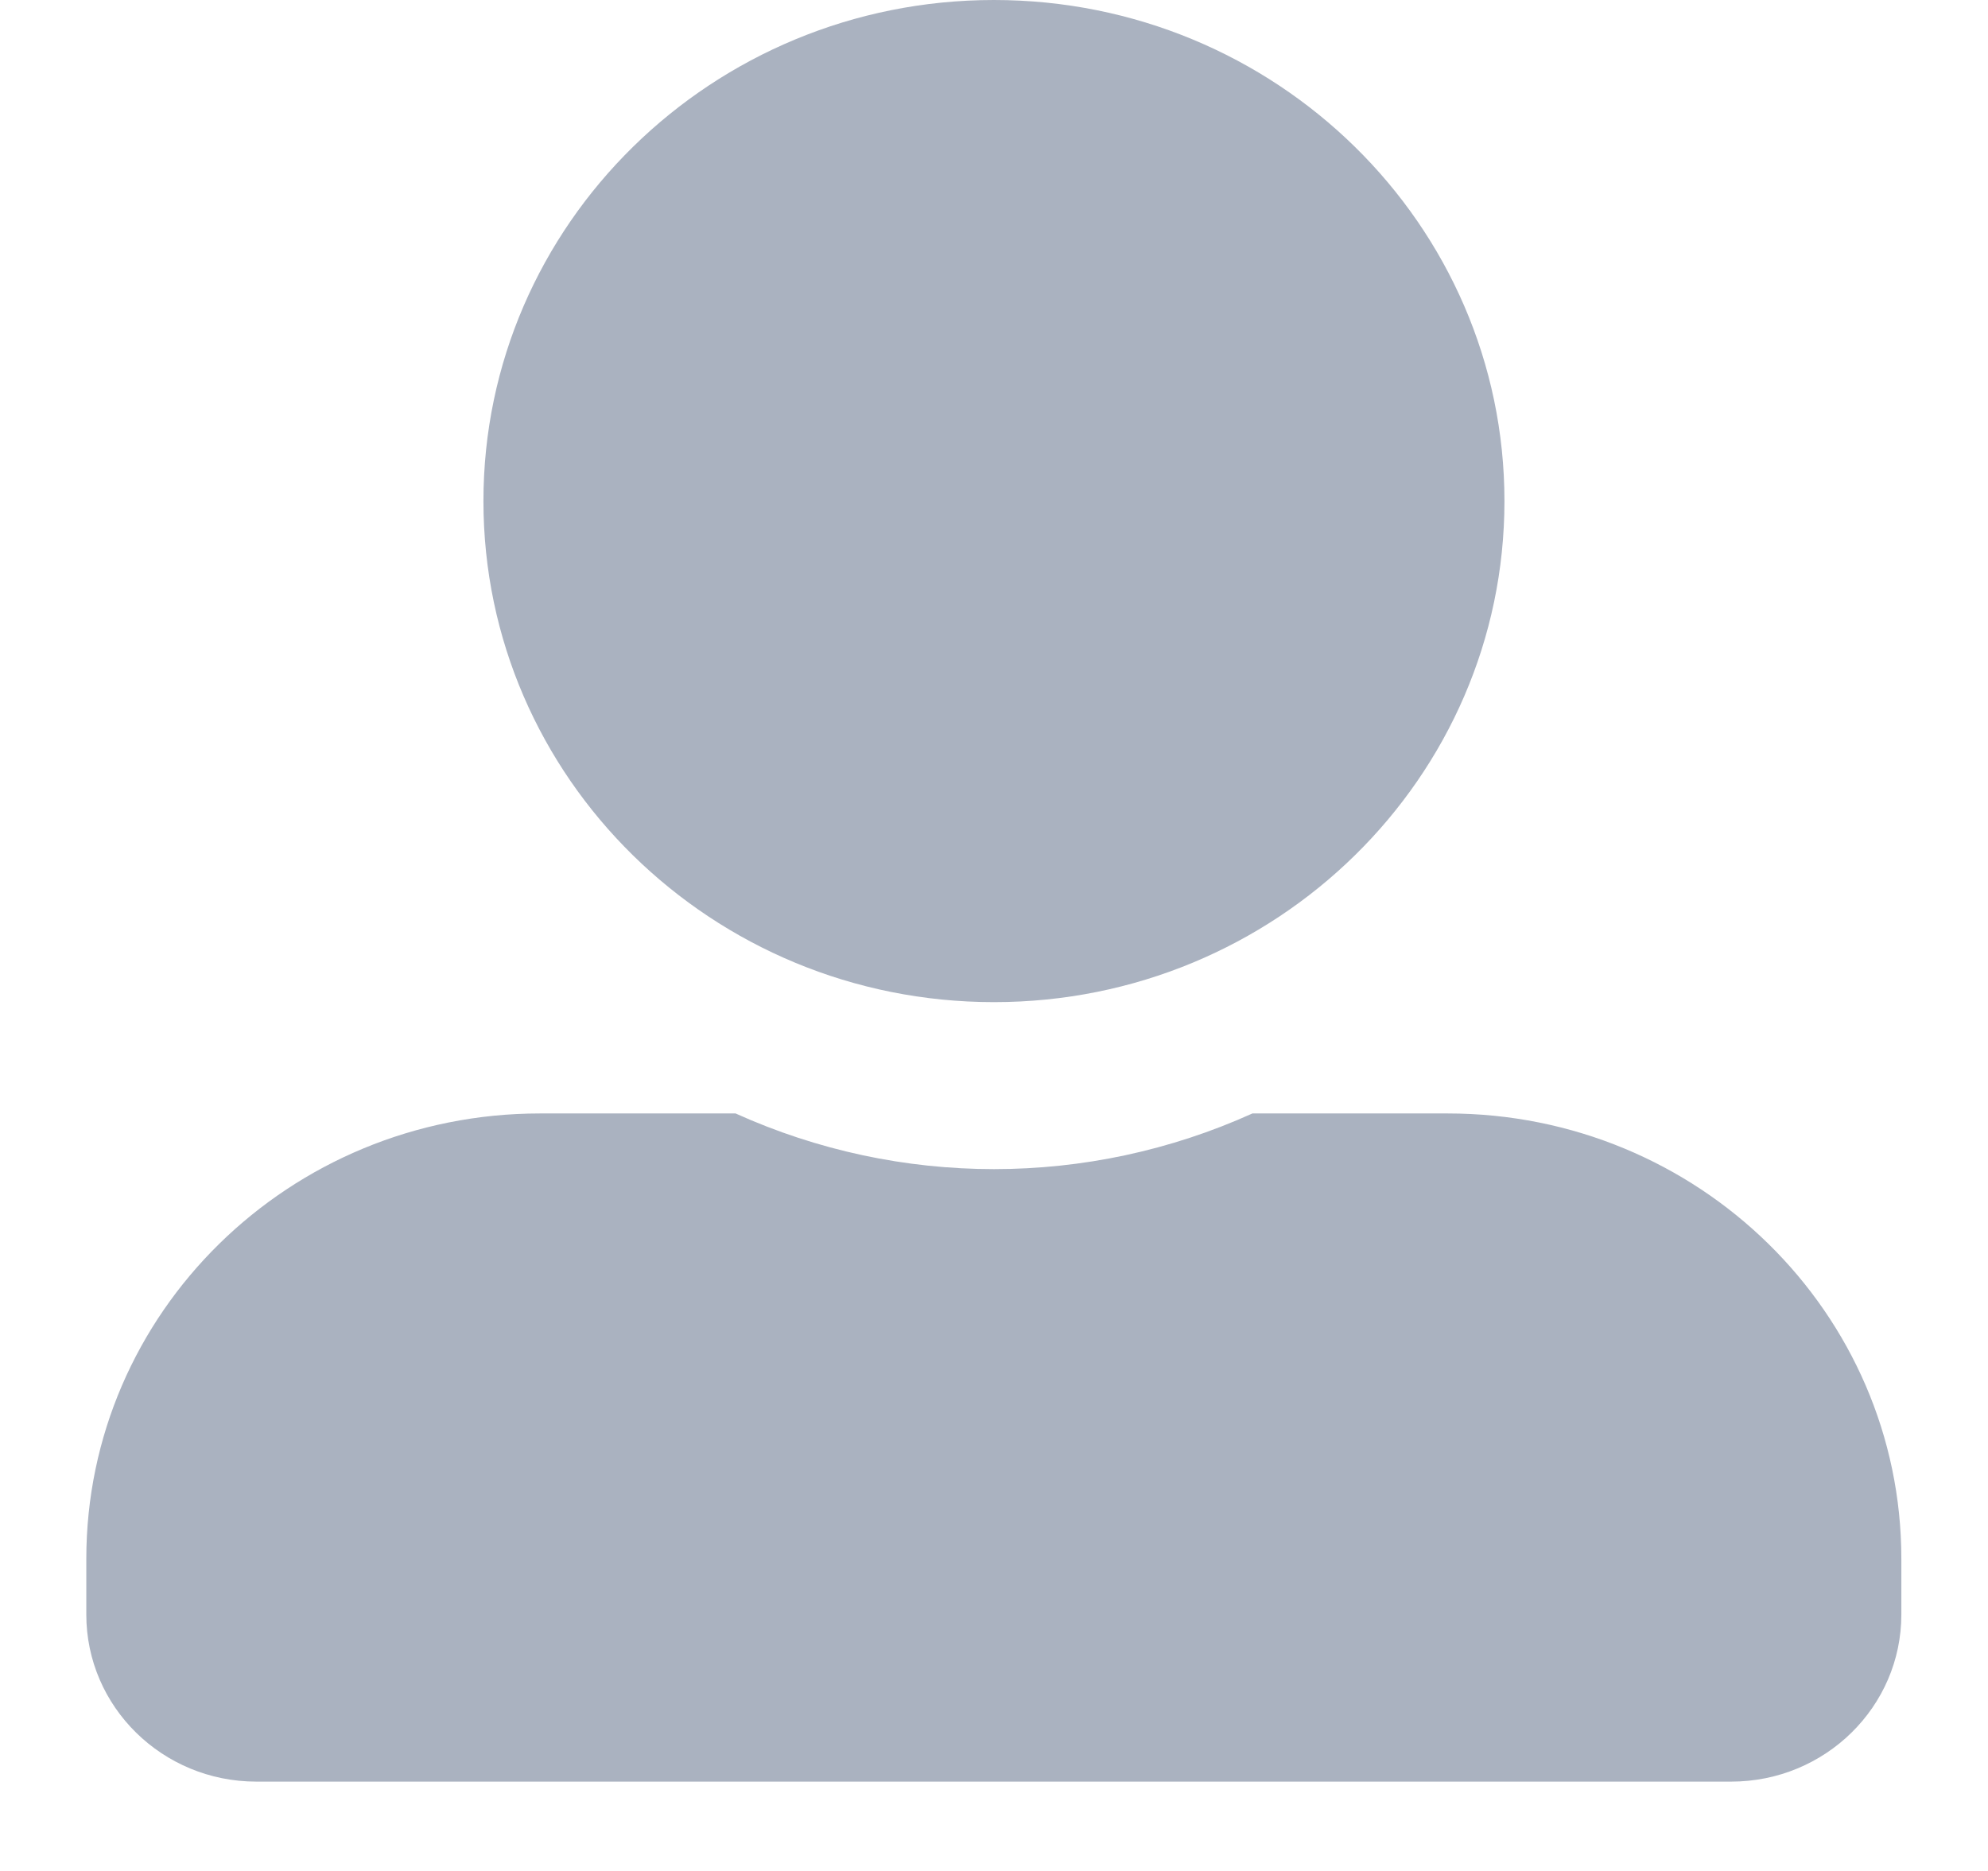
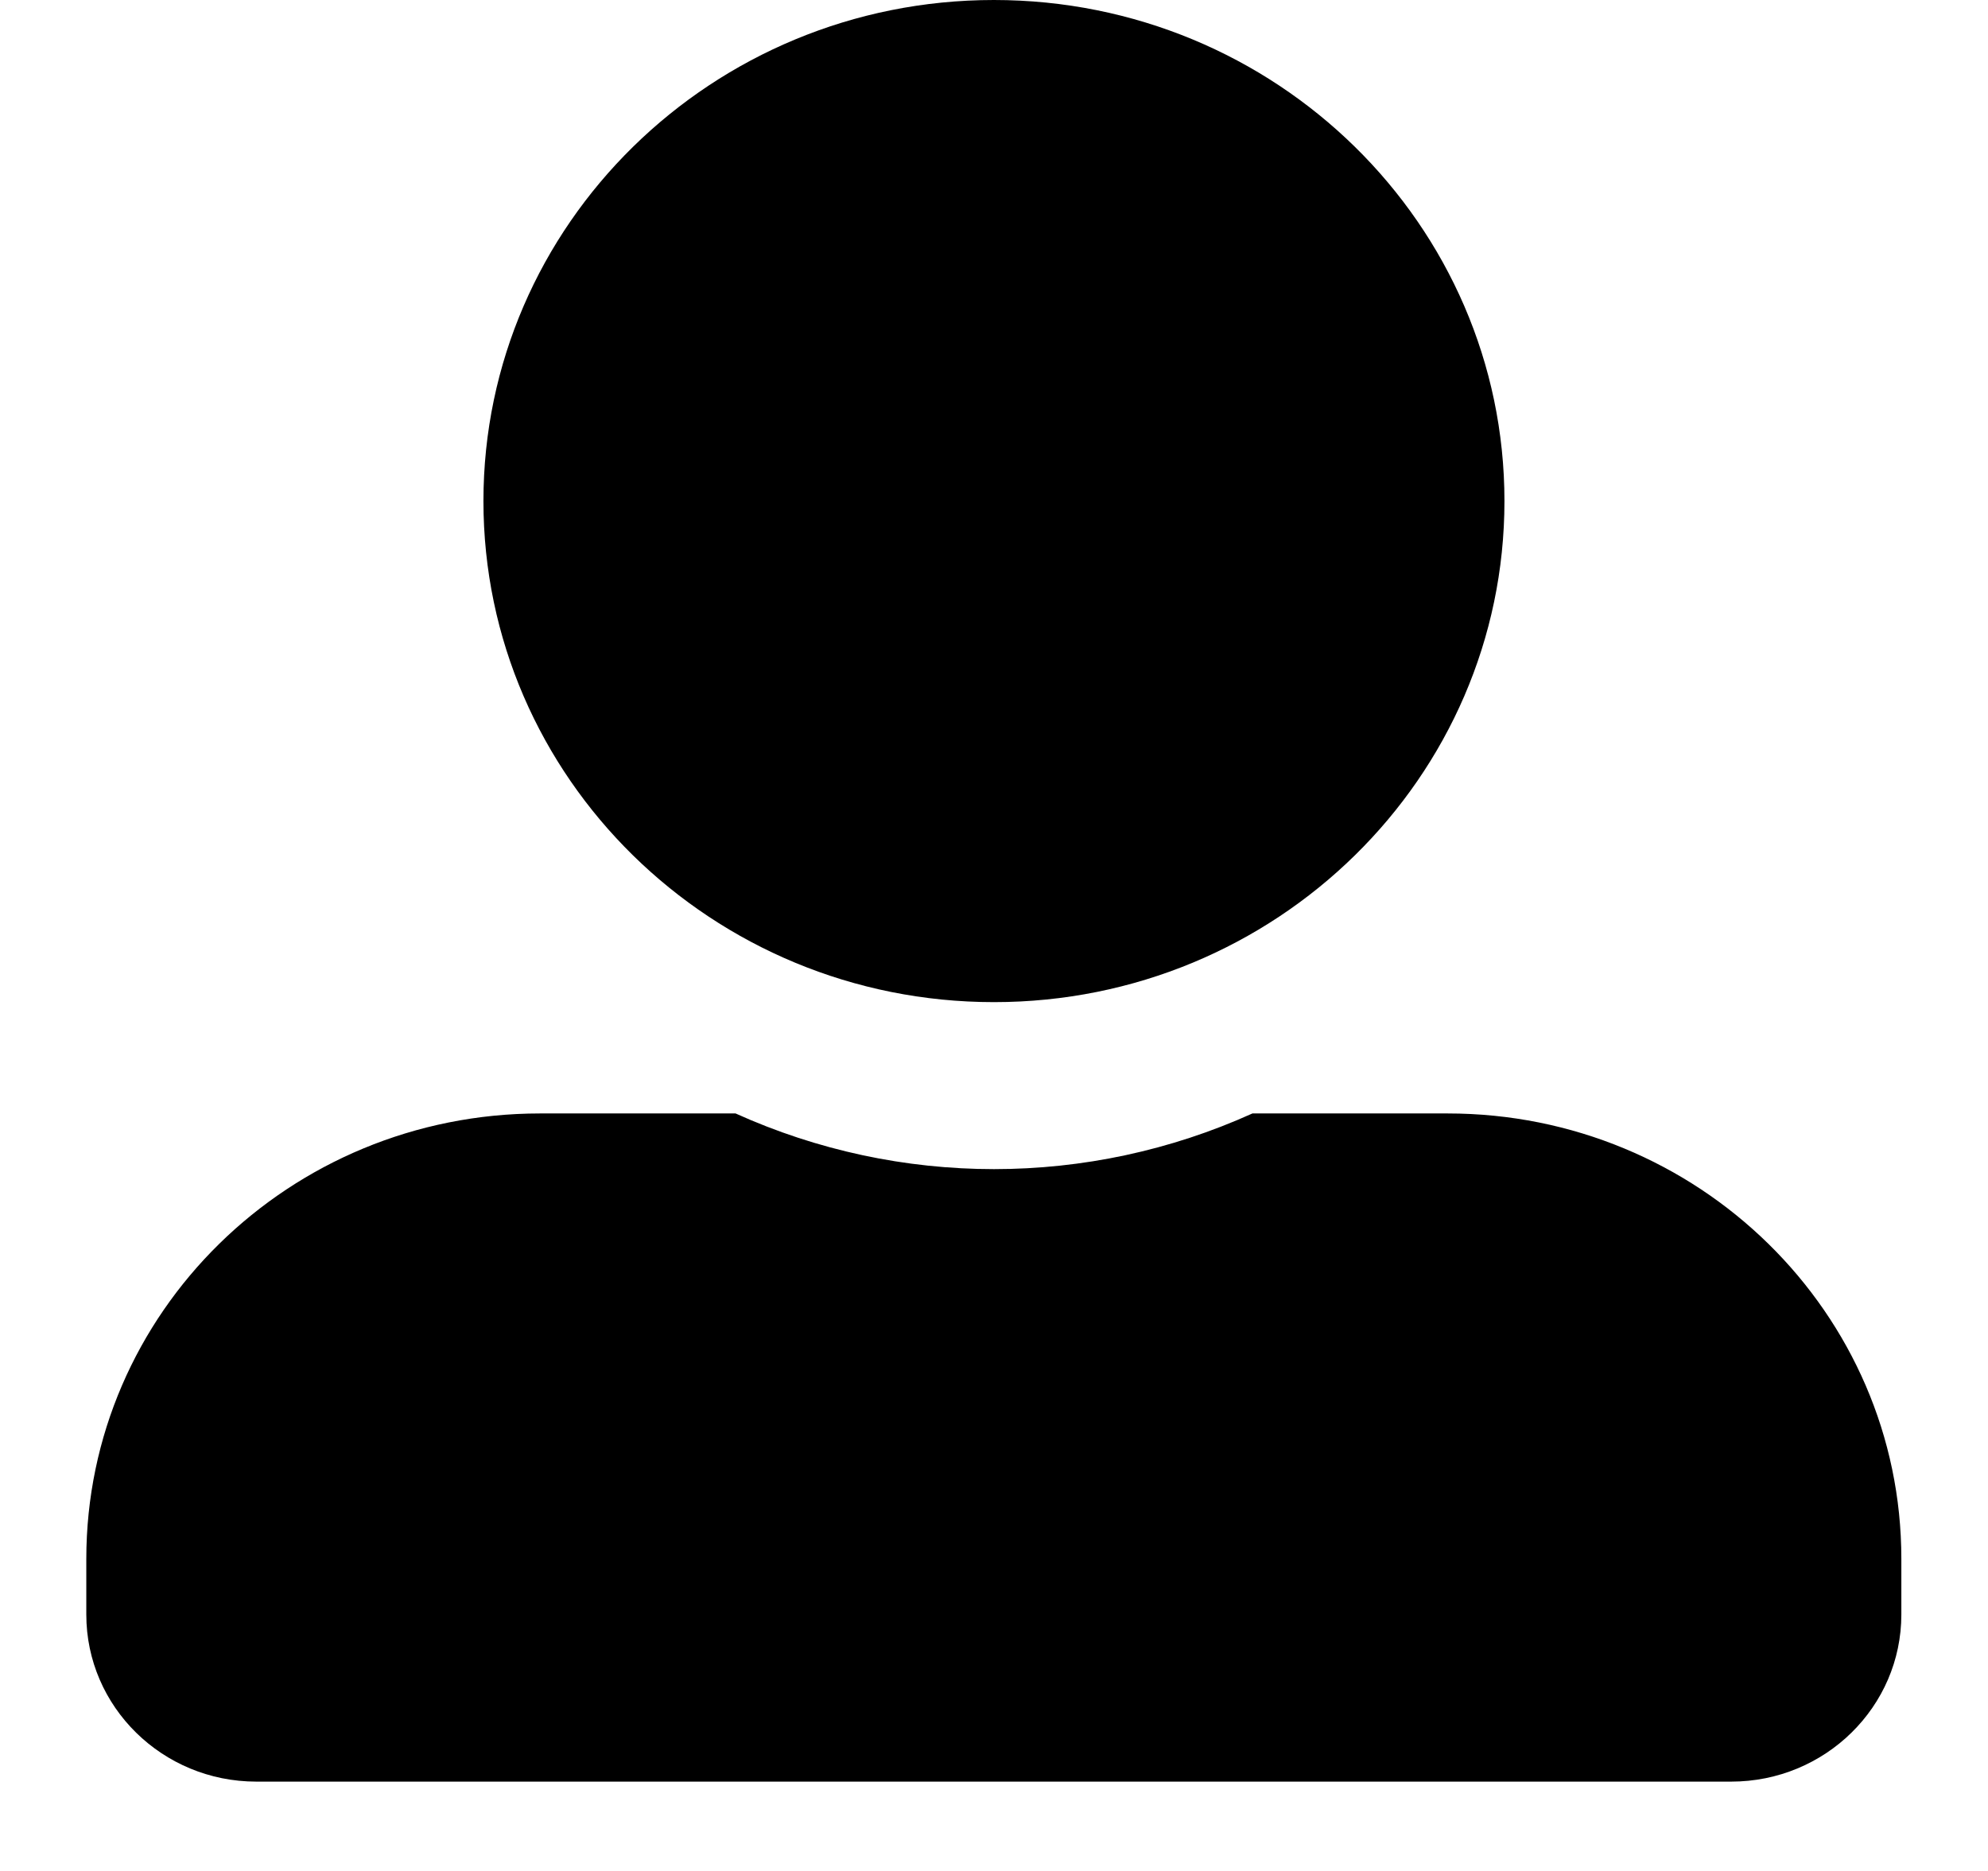
<svg xmlns="http://www.w3.org/2000/svg" width="17" height="16" fill="none">
-   <path d="M8.5 8.57c2.41 0 4.365-1.92 4.365-4.285C12.865 1.919 10.909 0 8.499 0 6.09 0 4.134 1.92 4.134 4.285c0 2.366 1.955 4.285 4.365 4.285zm3.88.952h-1.67a5.367 5.367 0 01-4.42 0H4.618c-2.144 0-3.88 1.705-3.88 3.81v.475c0 .789.651 1.429 1.454 1.429h12.612c.803 0 1.455-.64 1.455-1.429v-.476c0-2.104-1.737-3.809-3.88-3.809z" fill="#AAB2C0" />
+   <path d="M8.5 8.57c2.41 0 4.365-1.92 4.365-4.285C12.865 1.919 10.909 0 8.499 0 6.09 0 4.134 1.92 4.134 4.285c0 2.366 1.955 4.285 4.365 4.285zm3.88.952h-1.67a5.367 5.367 0 01-4.42 0H4.618c-2.144 0-3.88 1.705-3.88 3.81v.475c0 .789.651 1.429 1.454 1.429h12.612c.803 0 1.455-.64 1.455-1.429v-.476c0-2.104-1.737-3.809-3.88-3.809z" fill="currentColor" />
</svg>
